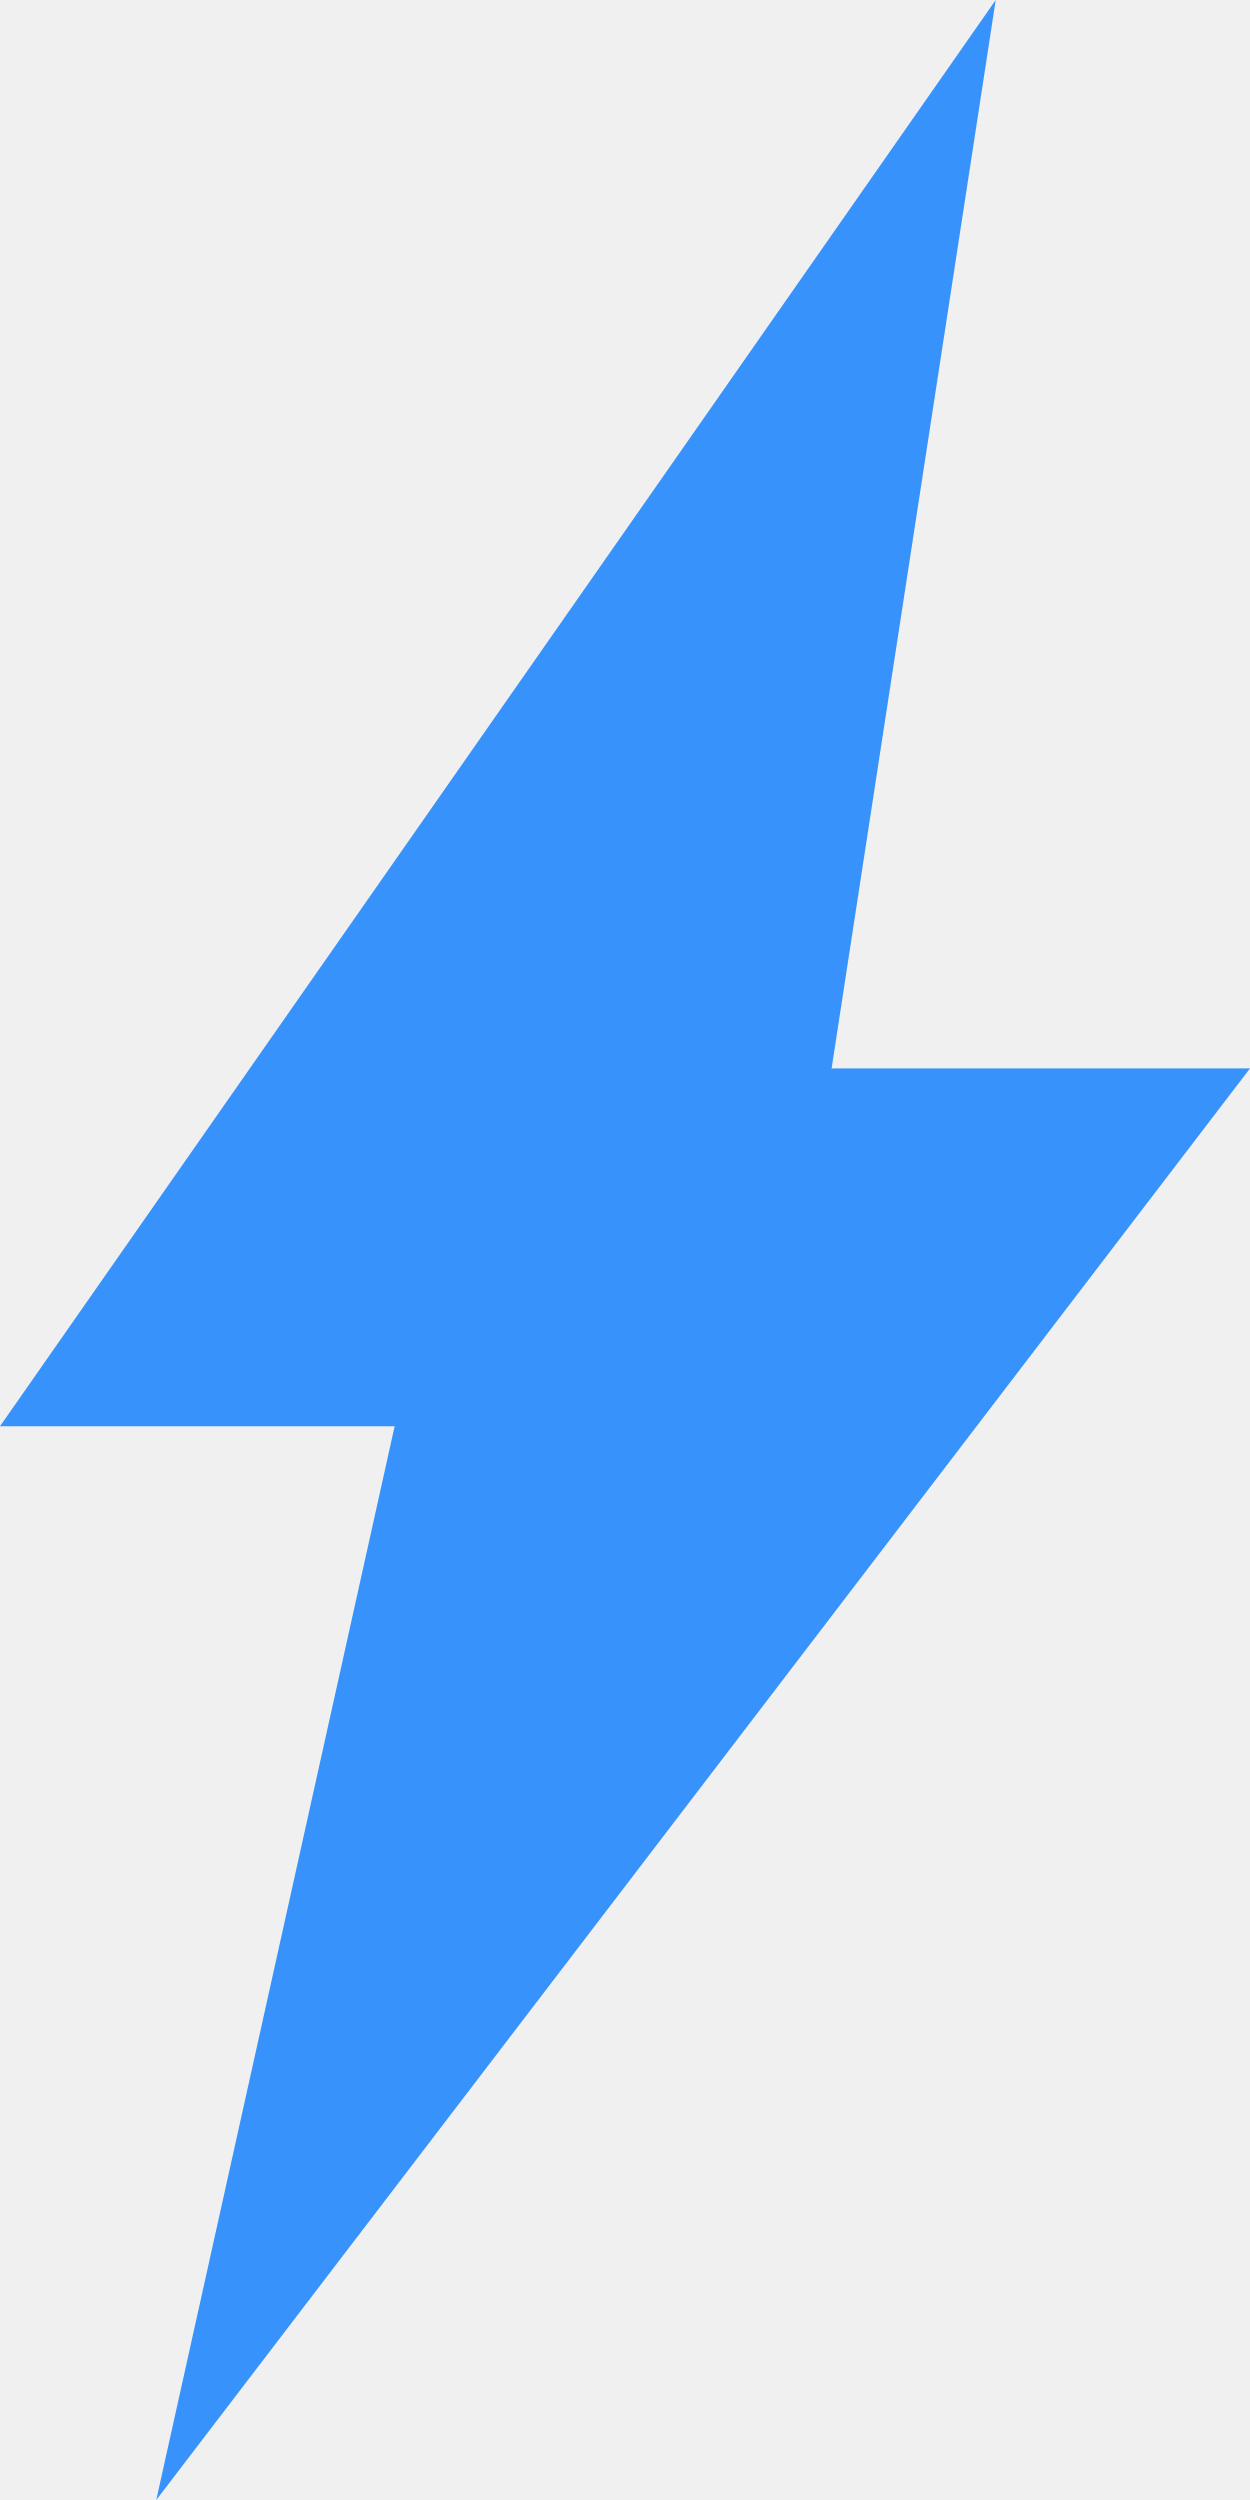
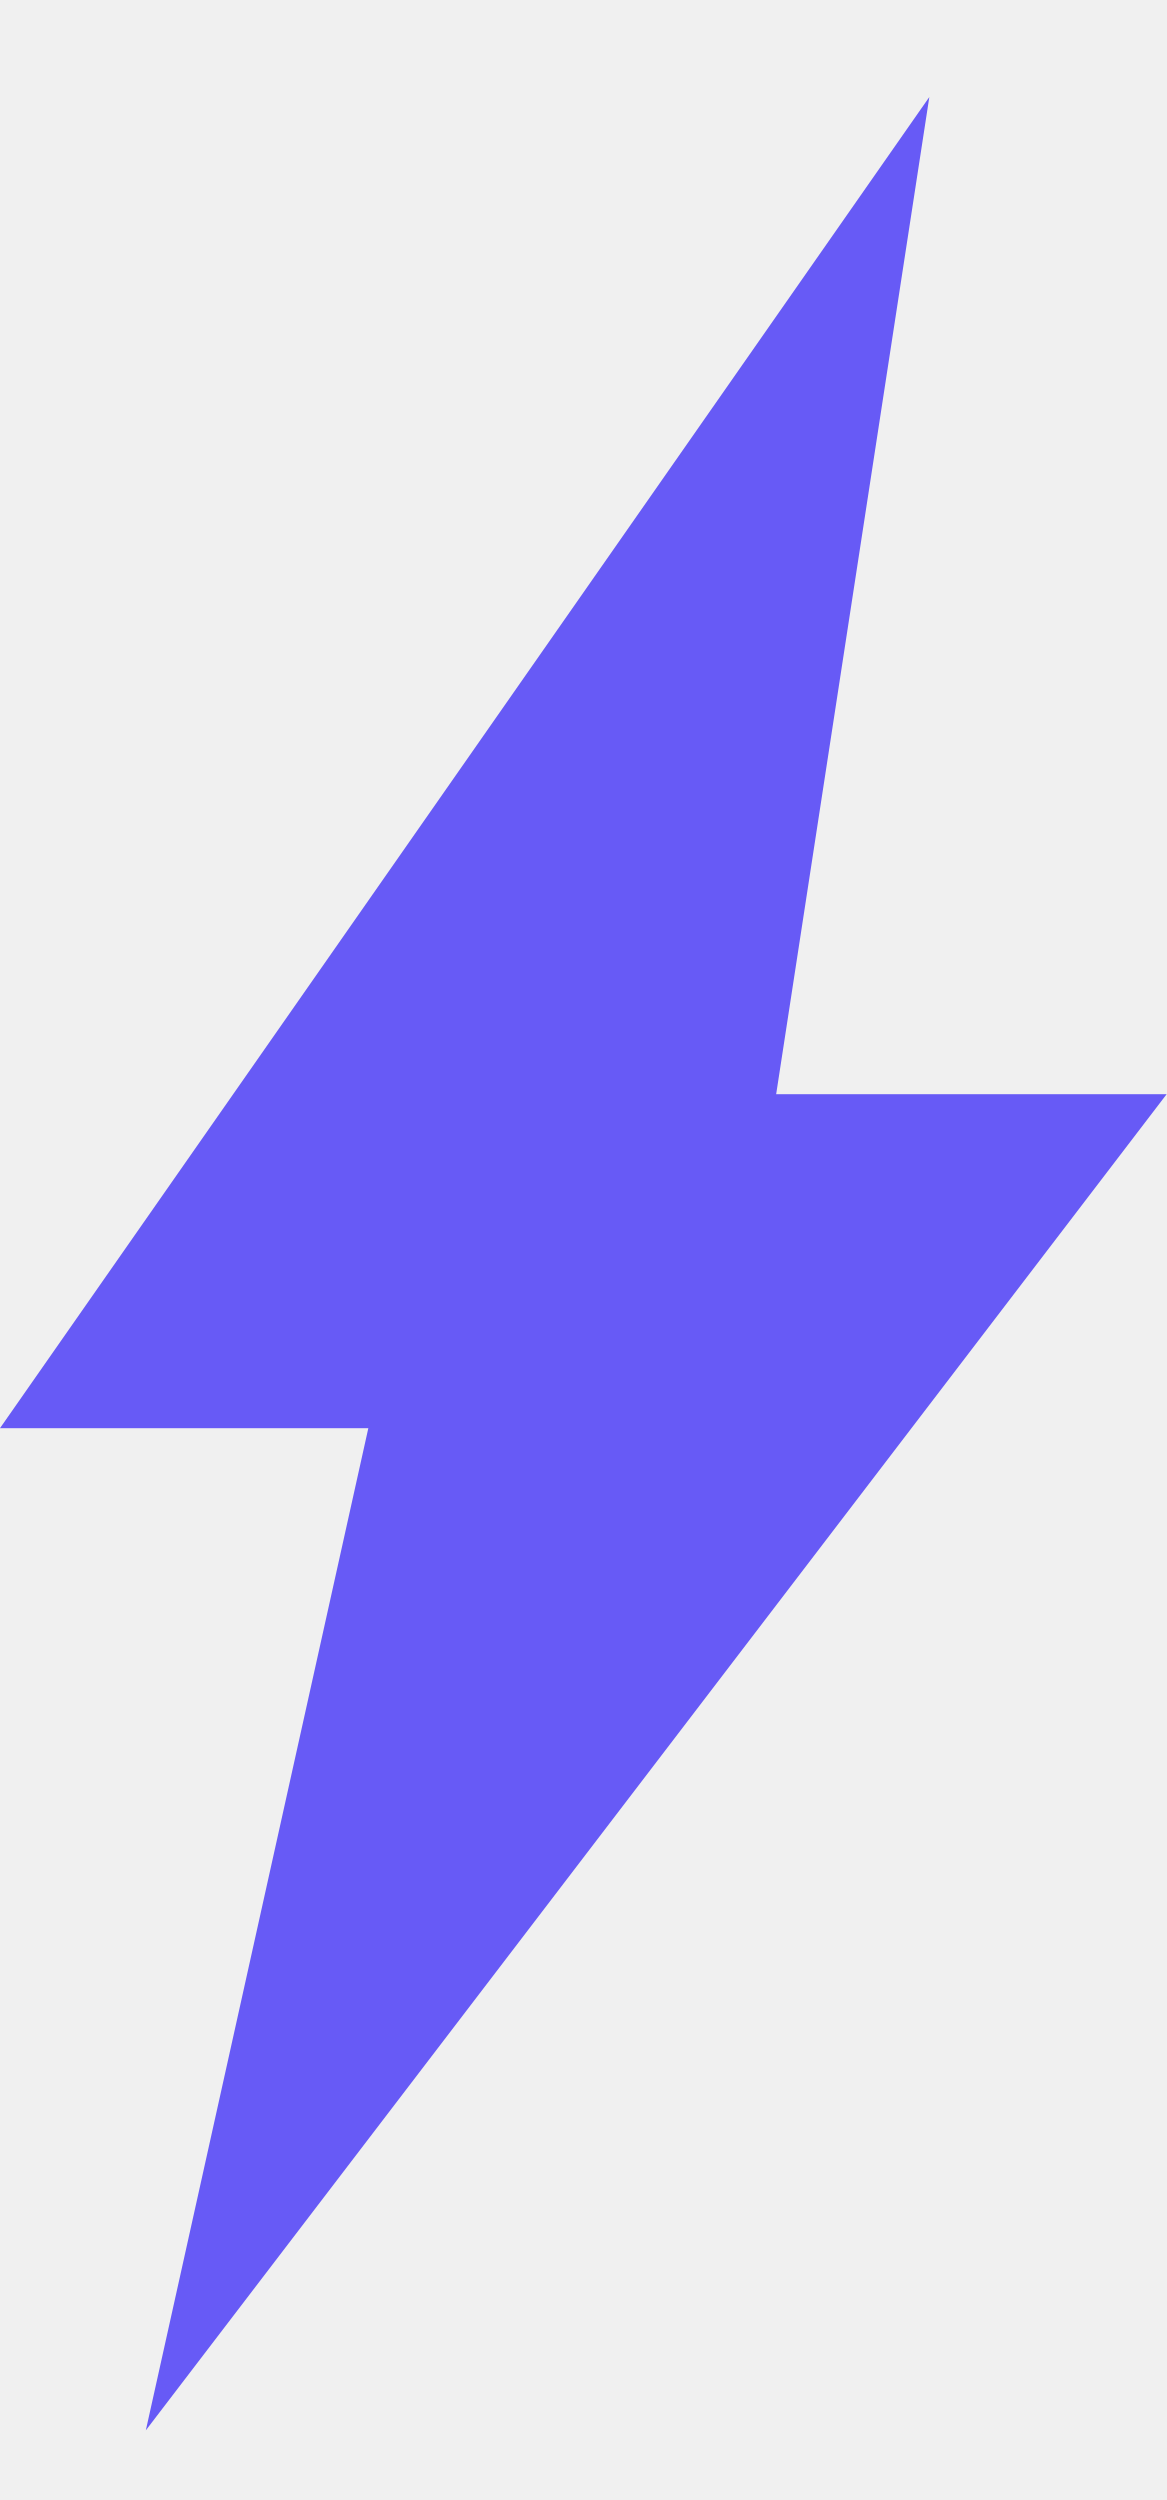
- <svg xmlns="http://www.w3.org/2000/svg" width="7" height="14" viewBox="0 0 7 14">
-   <path fill="#3792FC" fill-rule="evenodd" d="M738.875 255L740.21 248.987 738 248.987 743.576 241 742.657 246.983 745 246.983z" transform="translate(-738 -241)" />
+ <svg xmlns="http://www.w3.org/2000/svg" width="7" height="15" viewBox="0 0 7 15" fill="none">
+   <g clip-path="url(#clip0)">
+     <path fill-rule="evenodd" clip-rule="evenodd" d="M0.875 14.582L2.21 8.569H0L5.576 0.582L4.657 6.565H7L0.875 14.582Z" fill="#675AF6" />
+   </g>
+   <defs>
+     <clipPath id="clip0">
+       <rect width="7" height="14" fill="white" transform="translate(0 0.582031)" />
+     </clipPath>
+   </defs>
</svg>
